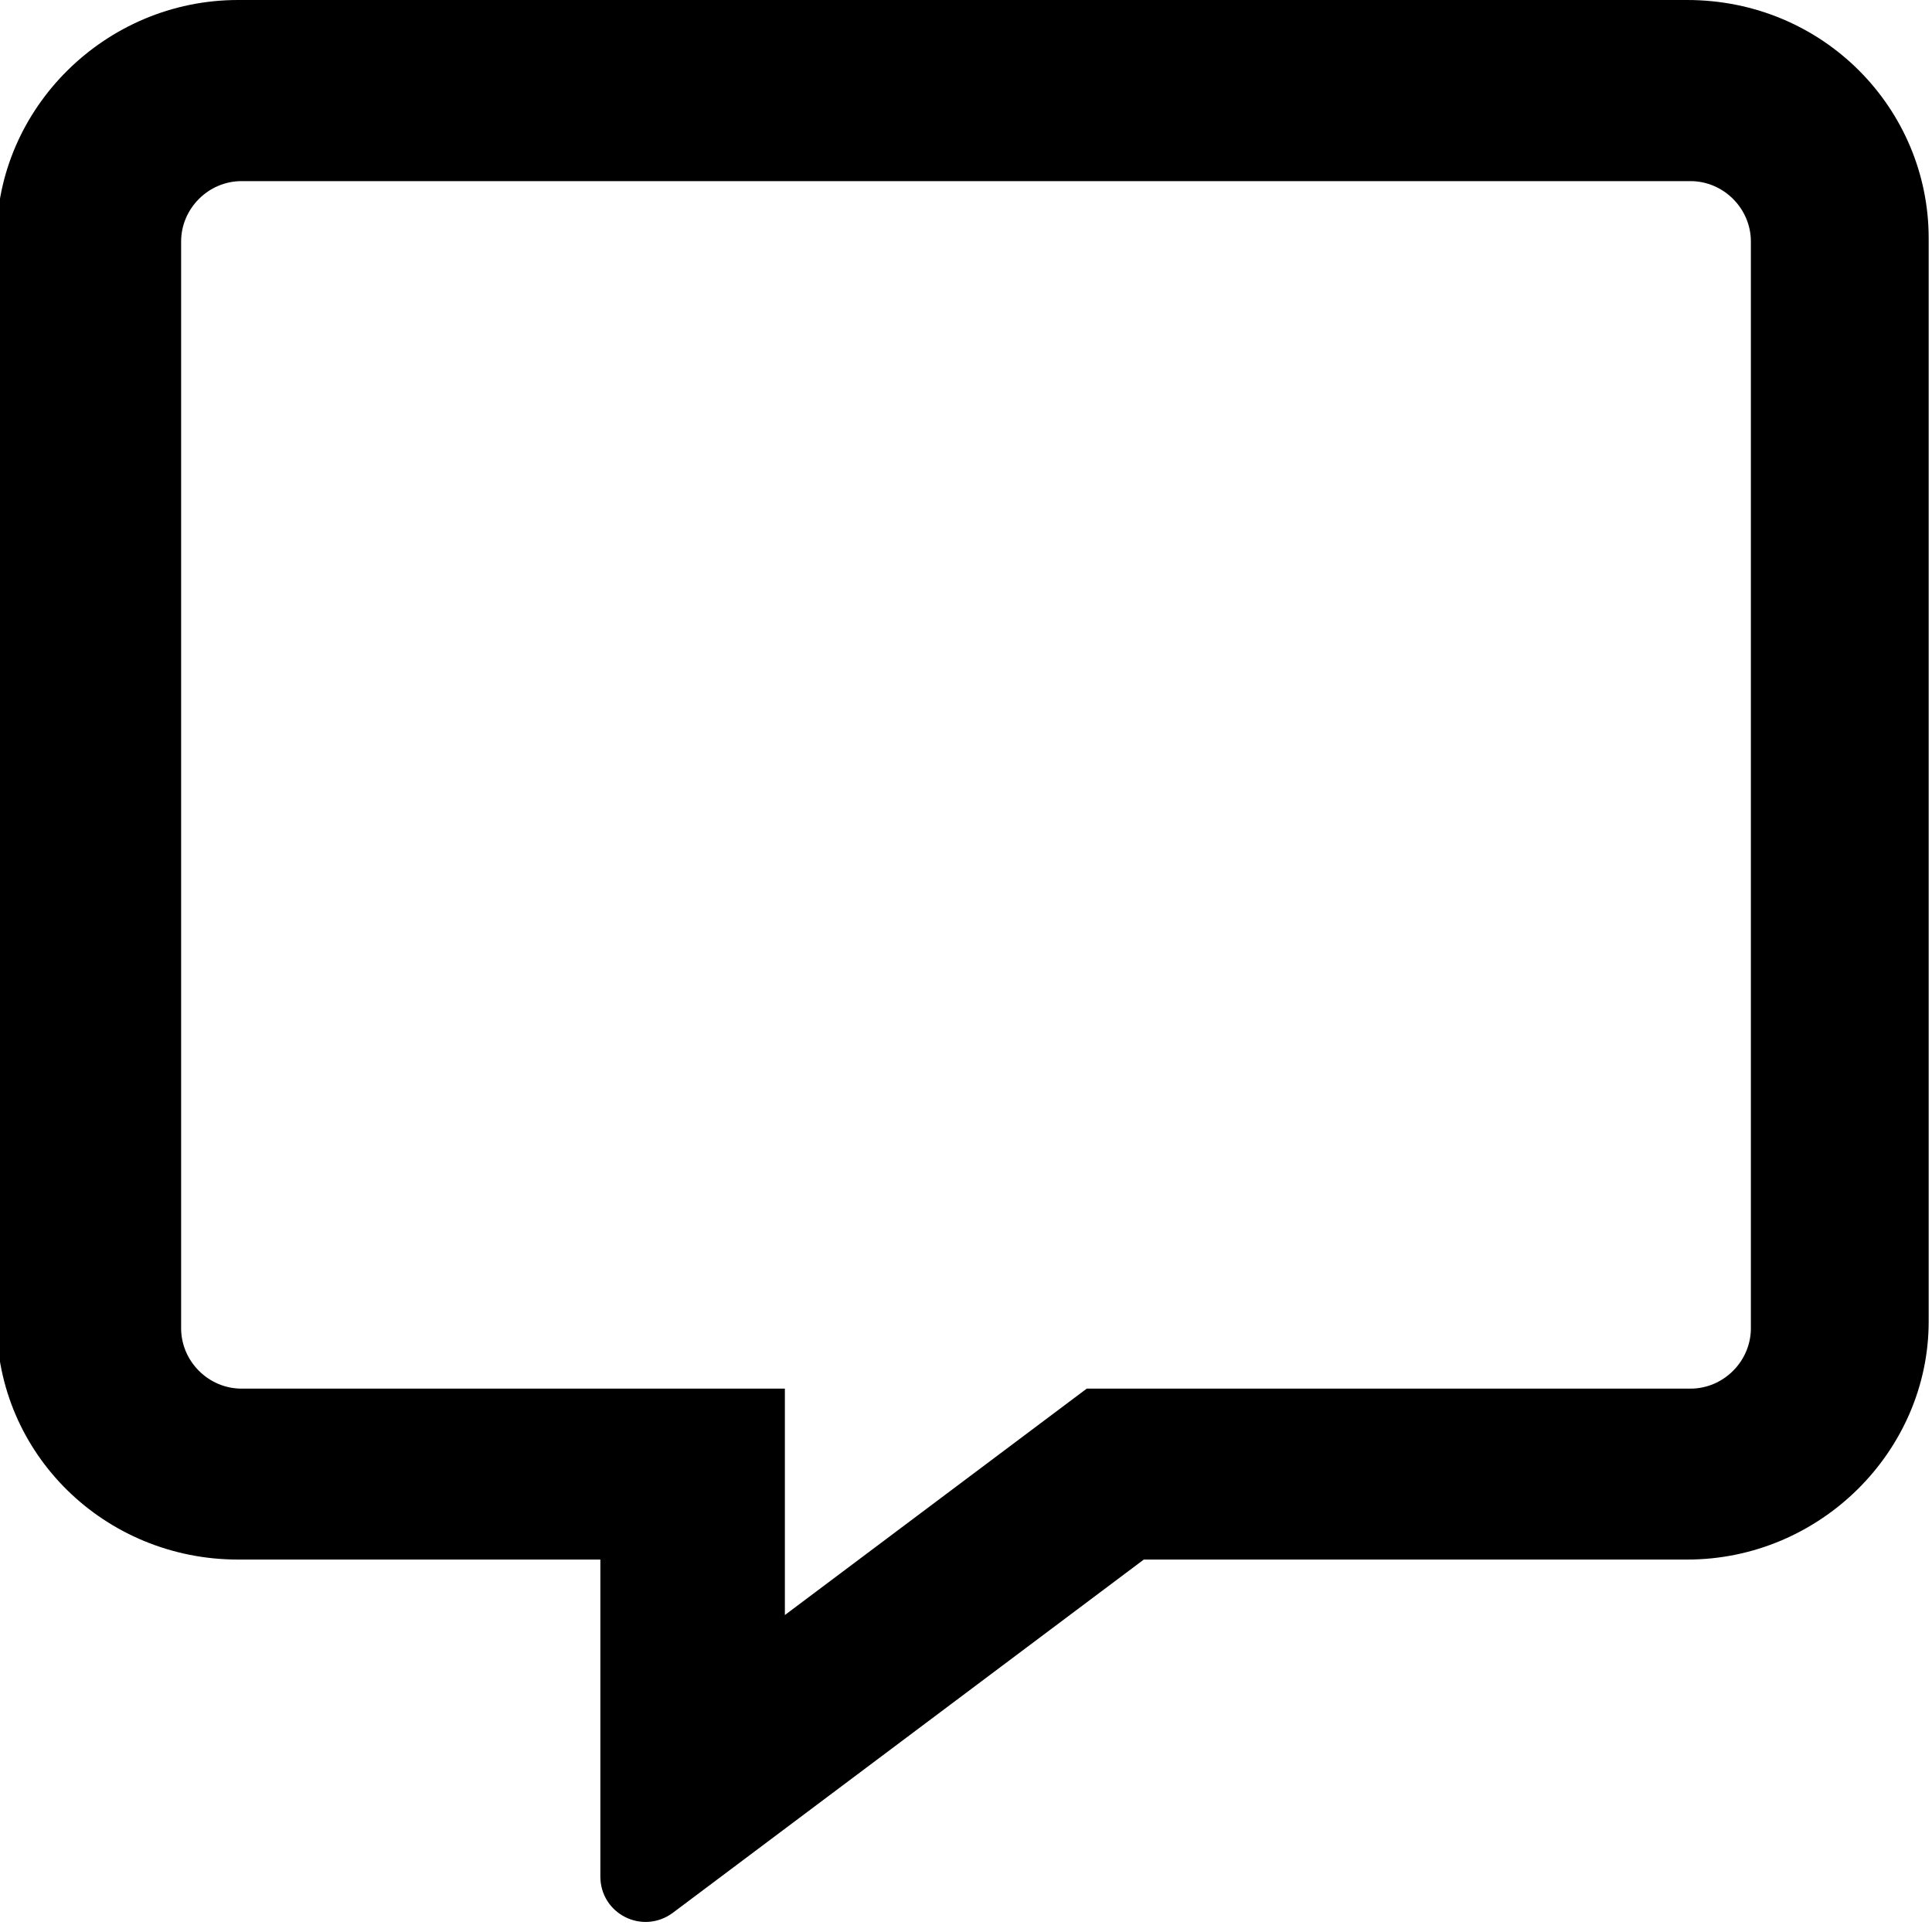
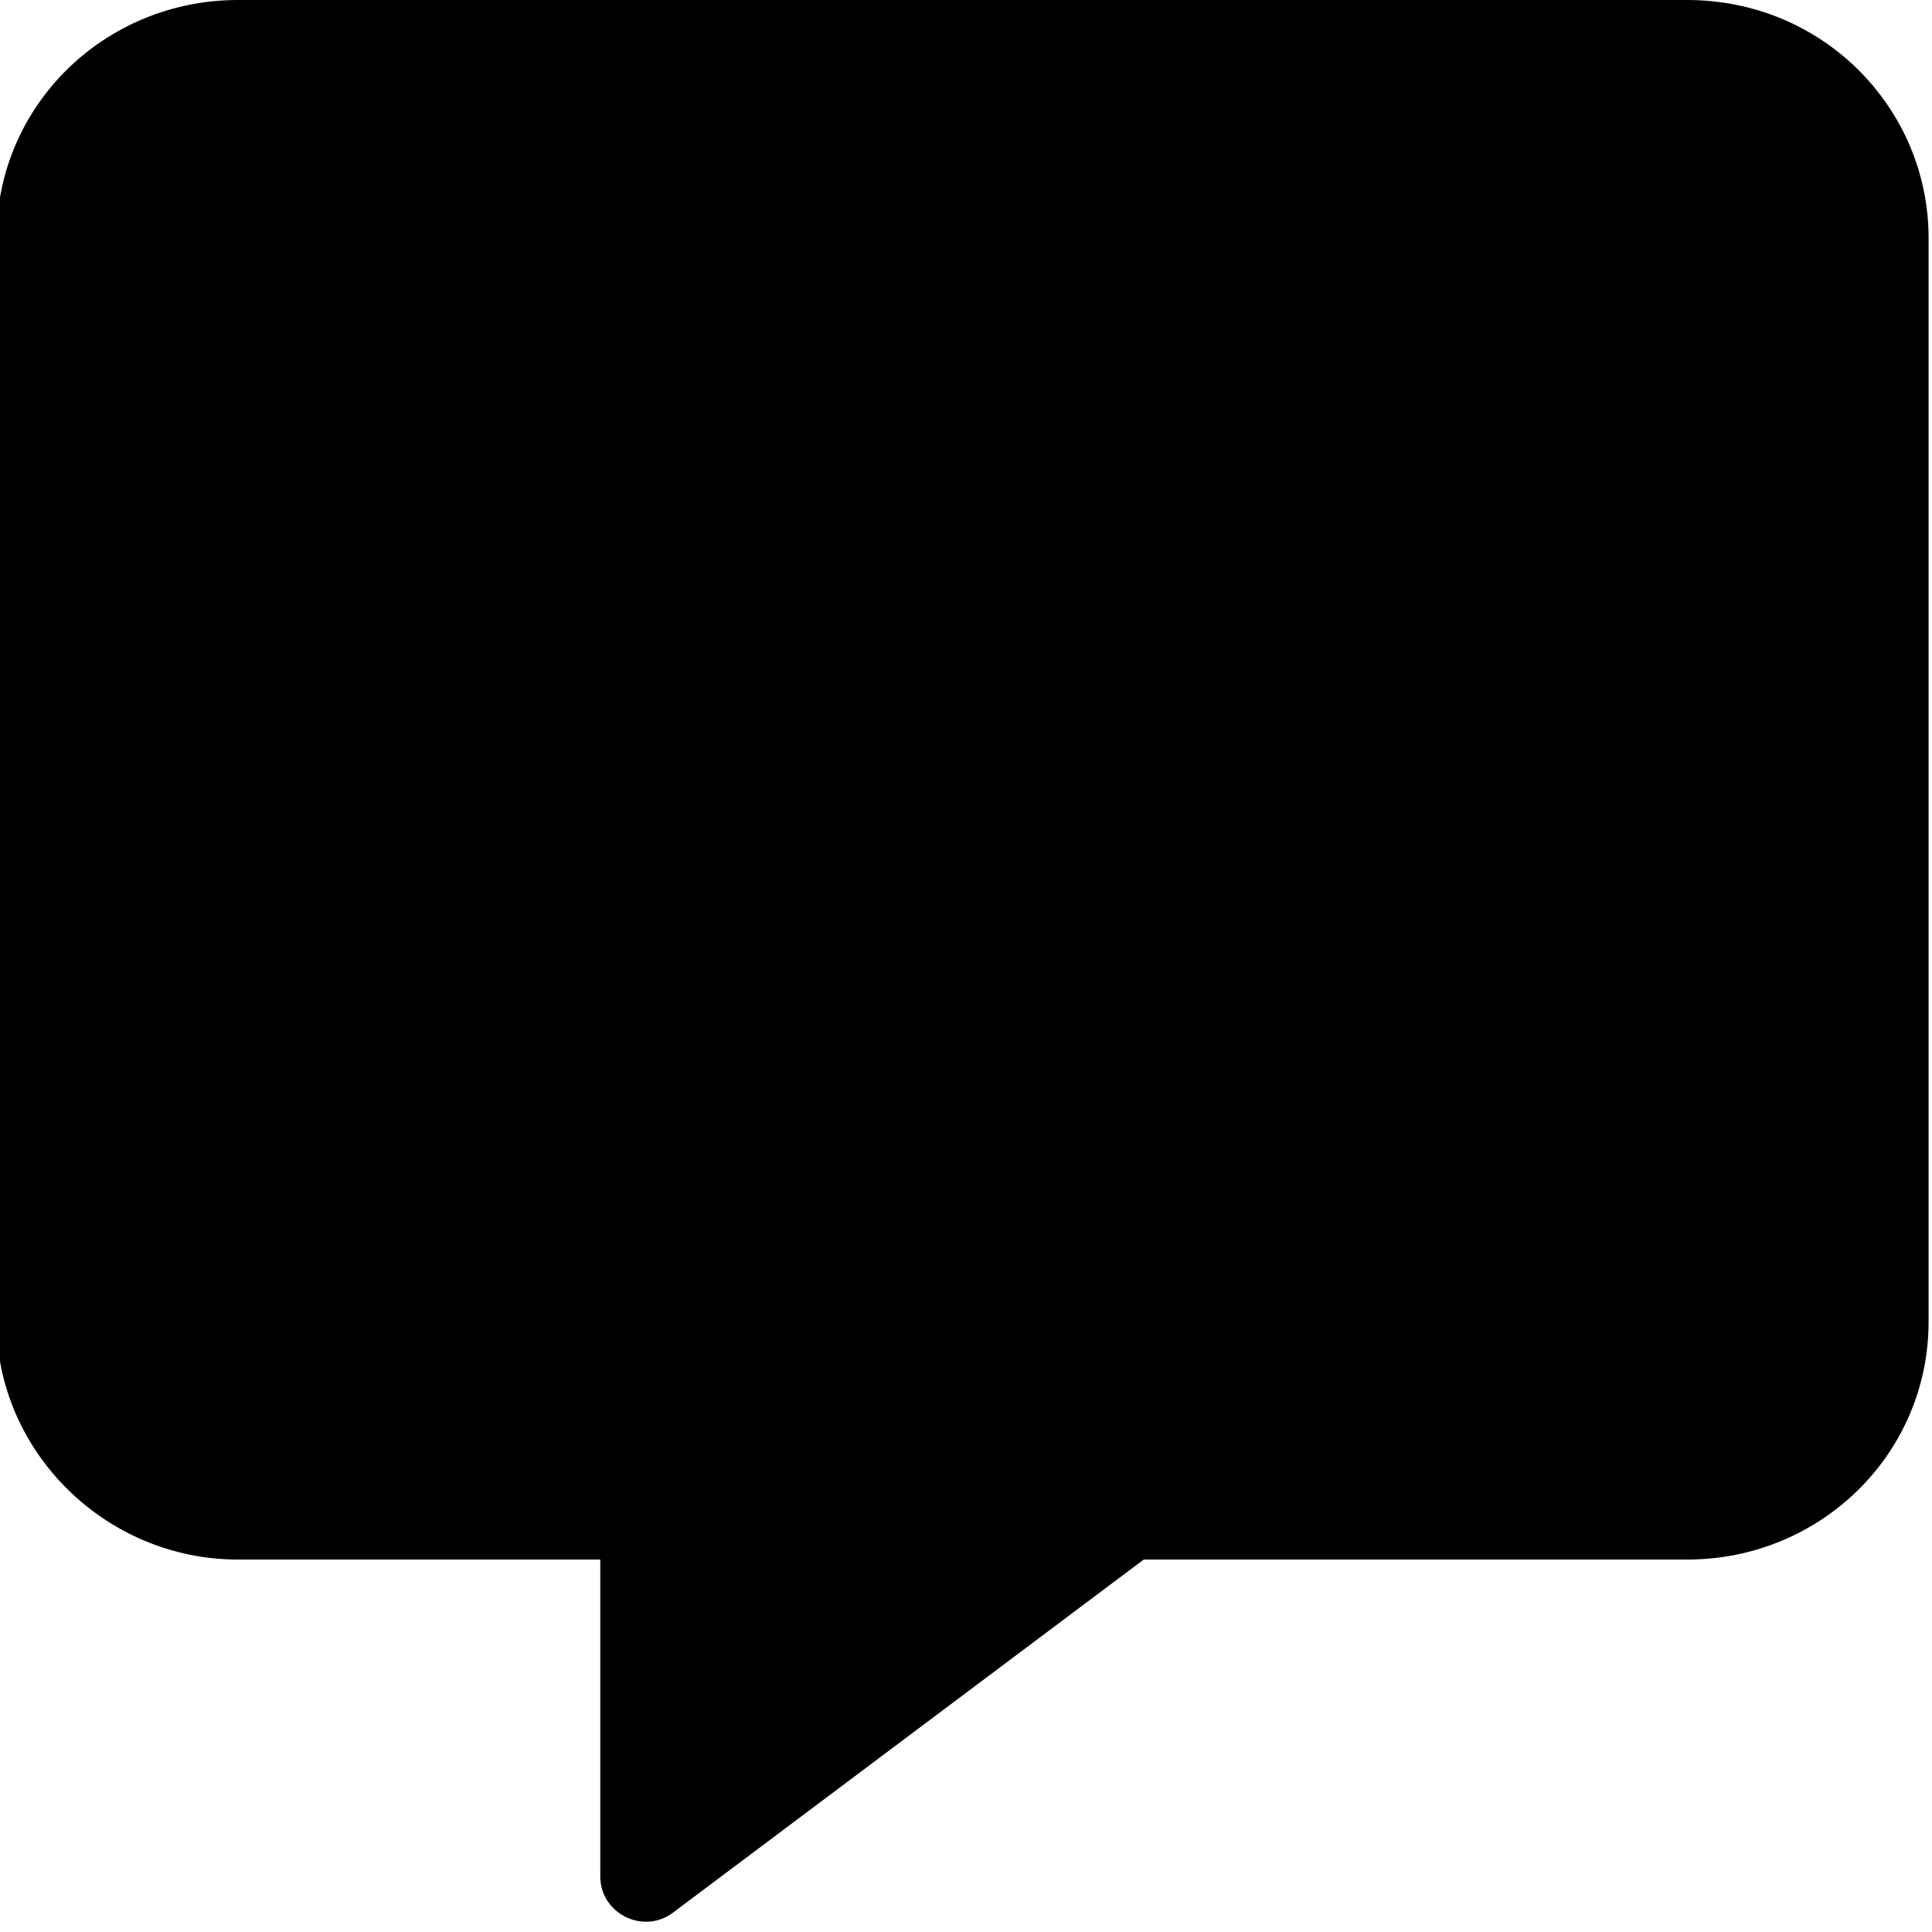
<svg xmlns="http://www.w3.org/2000/svg" viewBox="0 0 512 512">
-   <path d="M447.1 0h-384c-35.25 0-64 28.75-64 63.1v287.1c0 35.25 28.75 63.1 64 63.1h96v83.98c0 9.836 11.02 15.55 19.12 9.7l124.9-93.68h144c35.25 0 64-28.75 64-63.1V63.1C511.1 28.75 483.2 0 447.1 0zM464 352c0 8.75-7.25 16-16 16h-160l-80 60v-60H64c-8.75 0-16-7.25-16-16V64c0-8.75 7.25-16 16-16h384c8.75 0 16 7.25 16 16V352z" />
+   <path d="M511.1 63.1v287.1c0 35.25-28.75 63.1-64 63.1h-144l-124.9 93.68c-7.875 5.75-19.12 .05-19.12-9.7v-83.98h-96c-35.25 0-64-28.75-64-63.1V63.1c0-35.25 28.75-63.1 64-63.1h384C483.2 0 511.1 28.75 511.1 63.1z" />
</svg>
